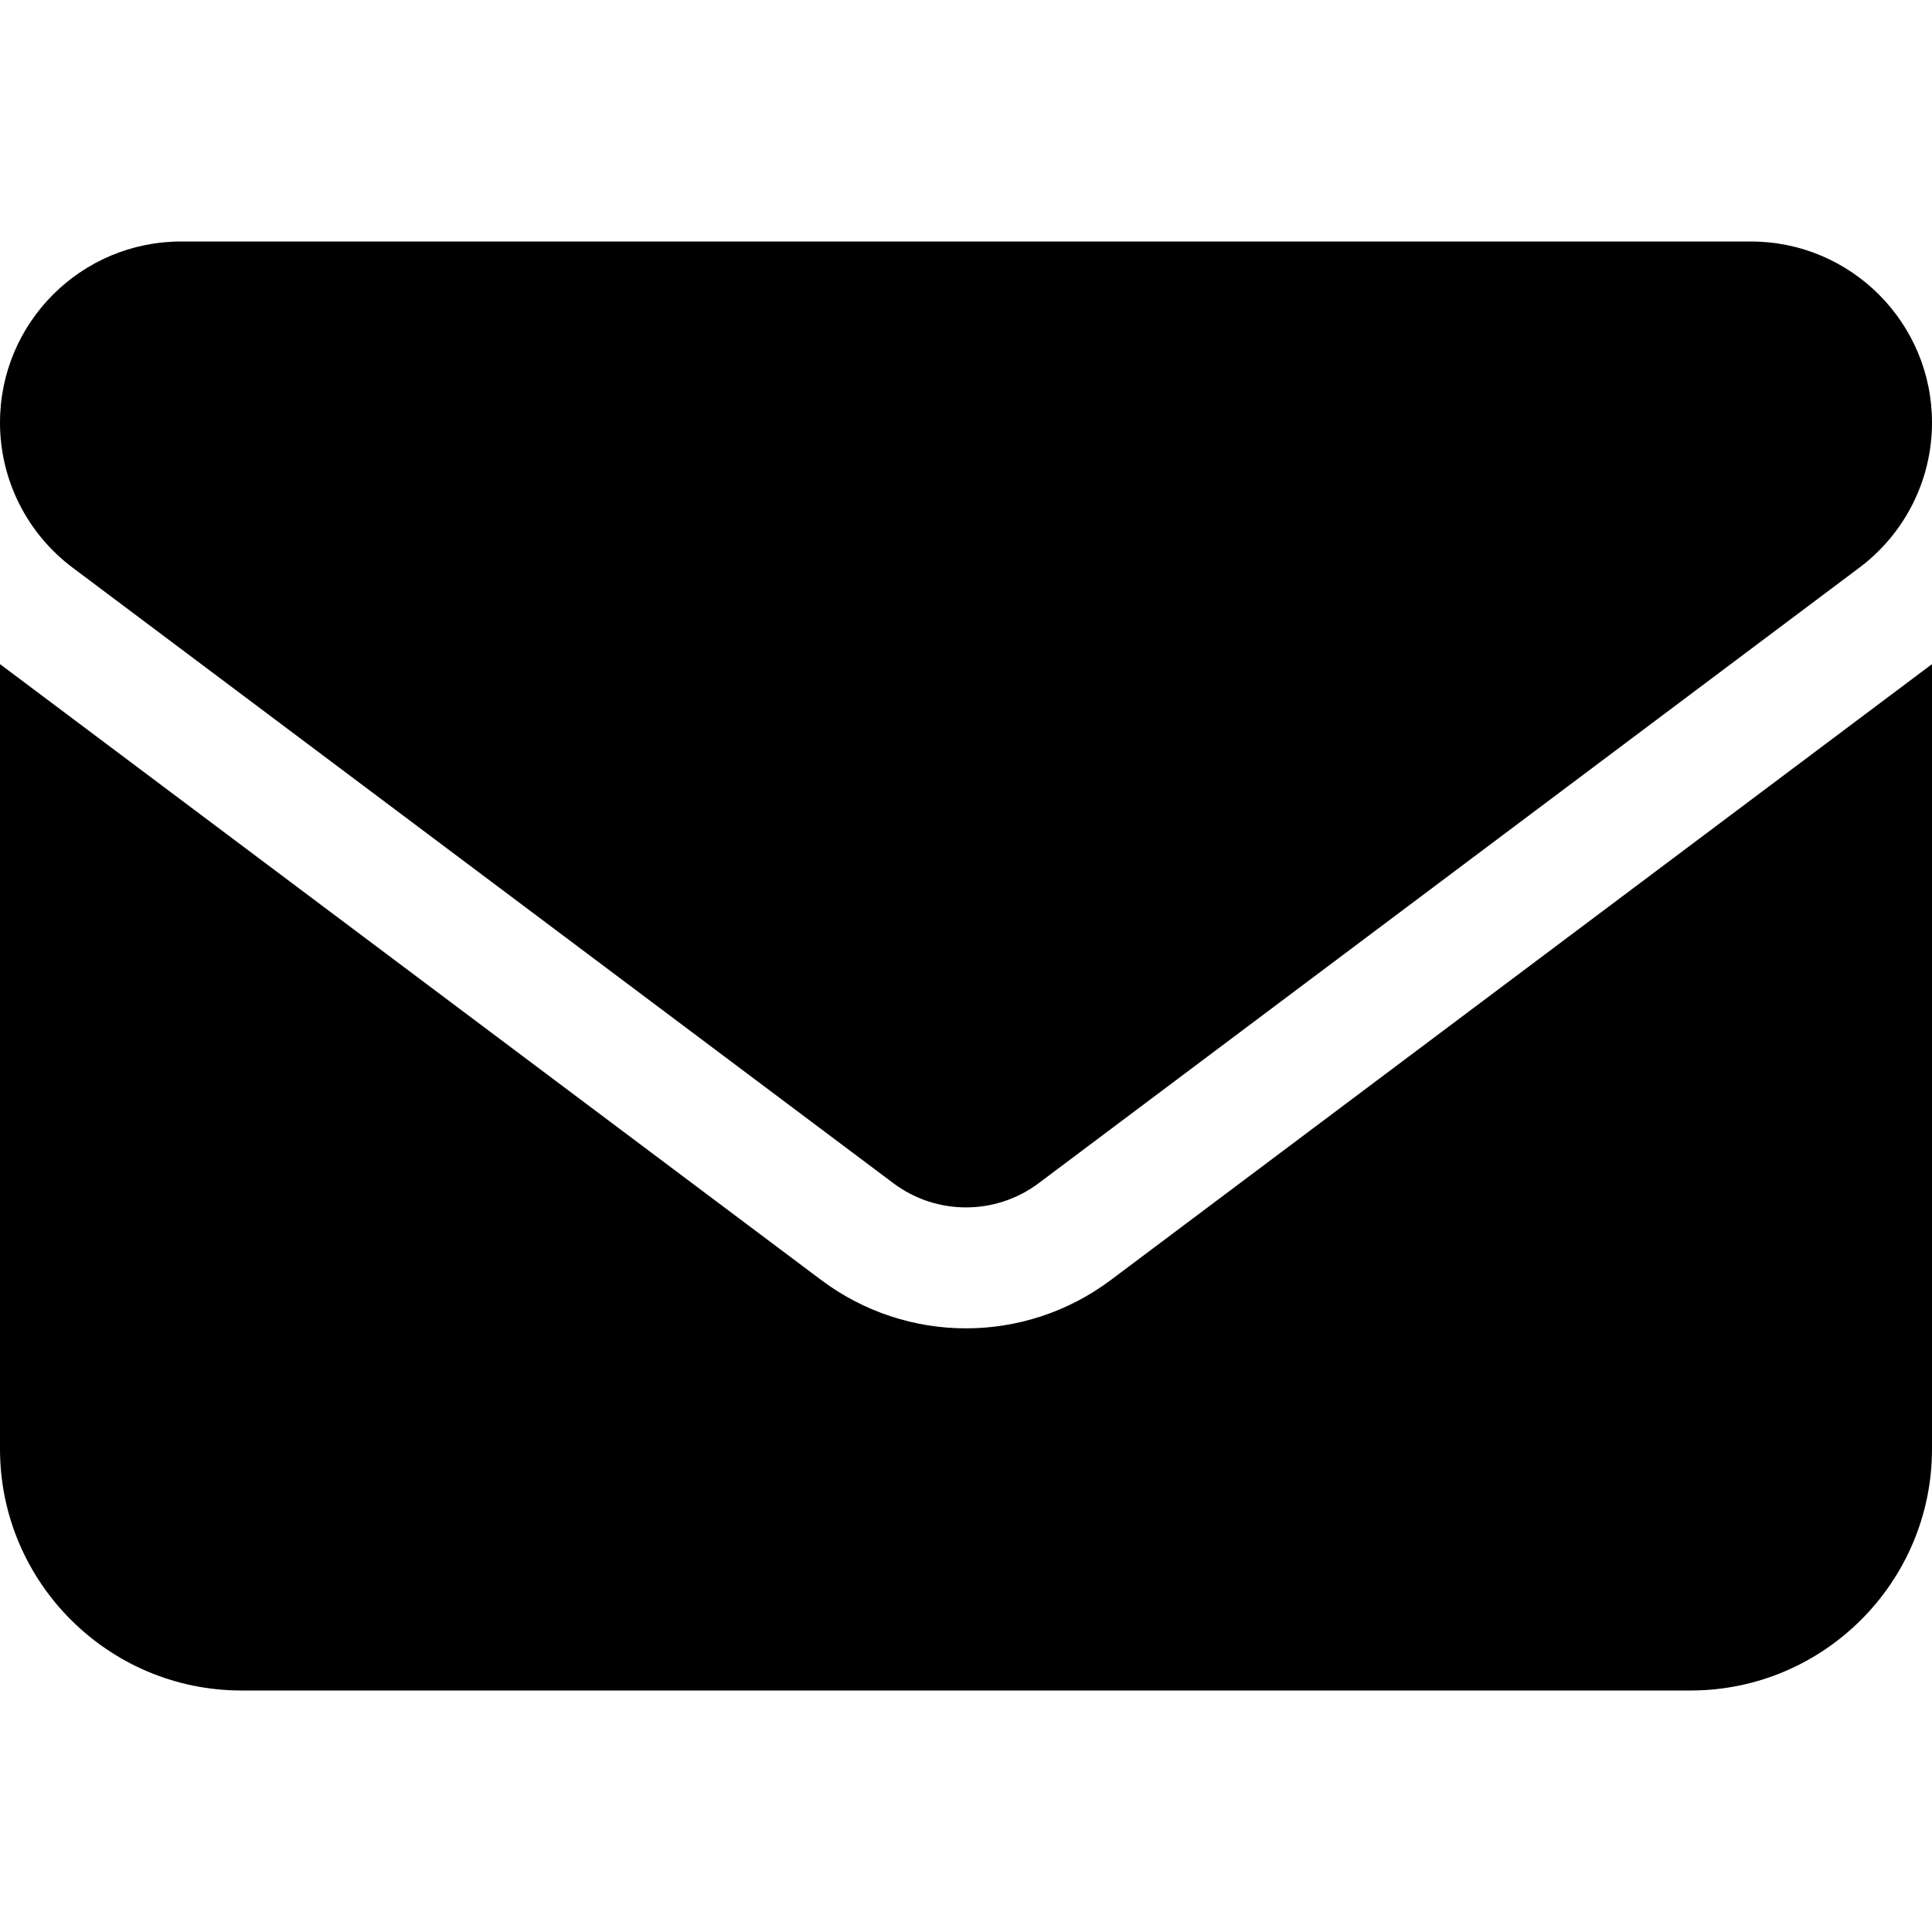
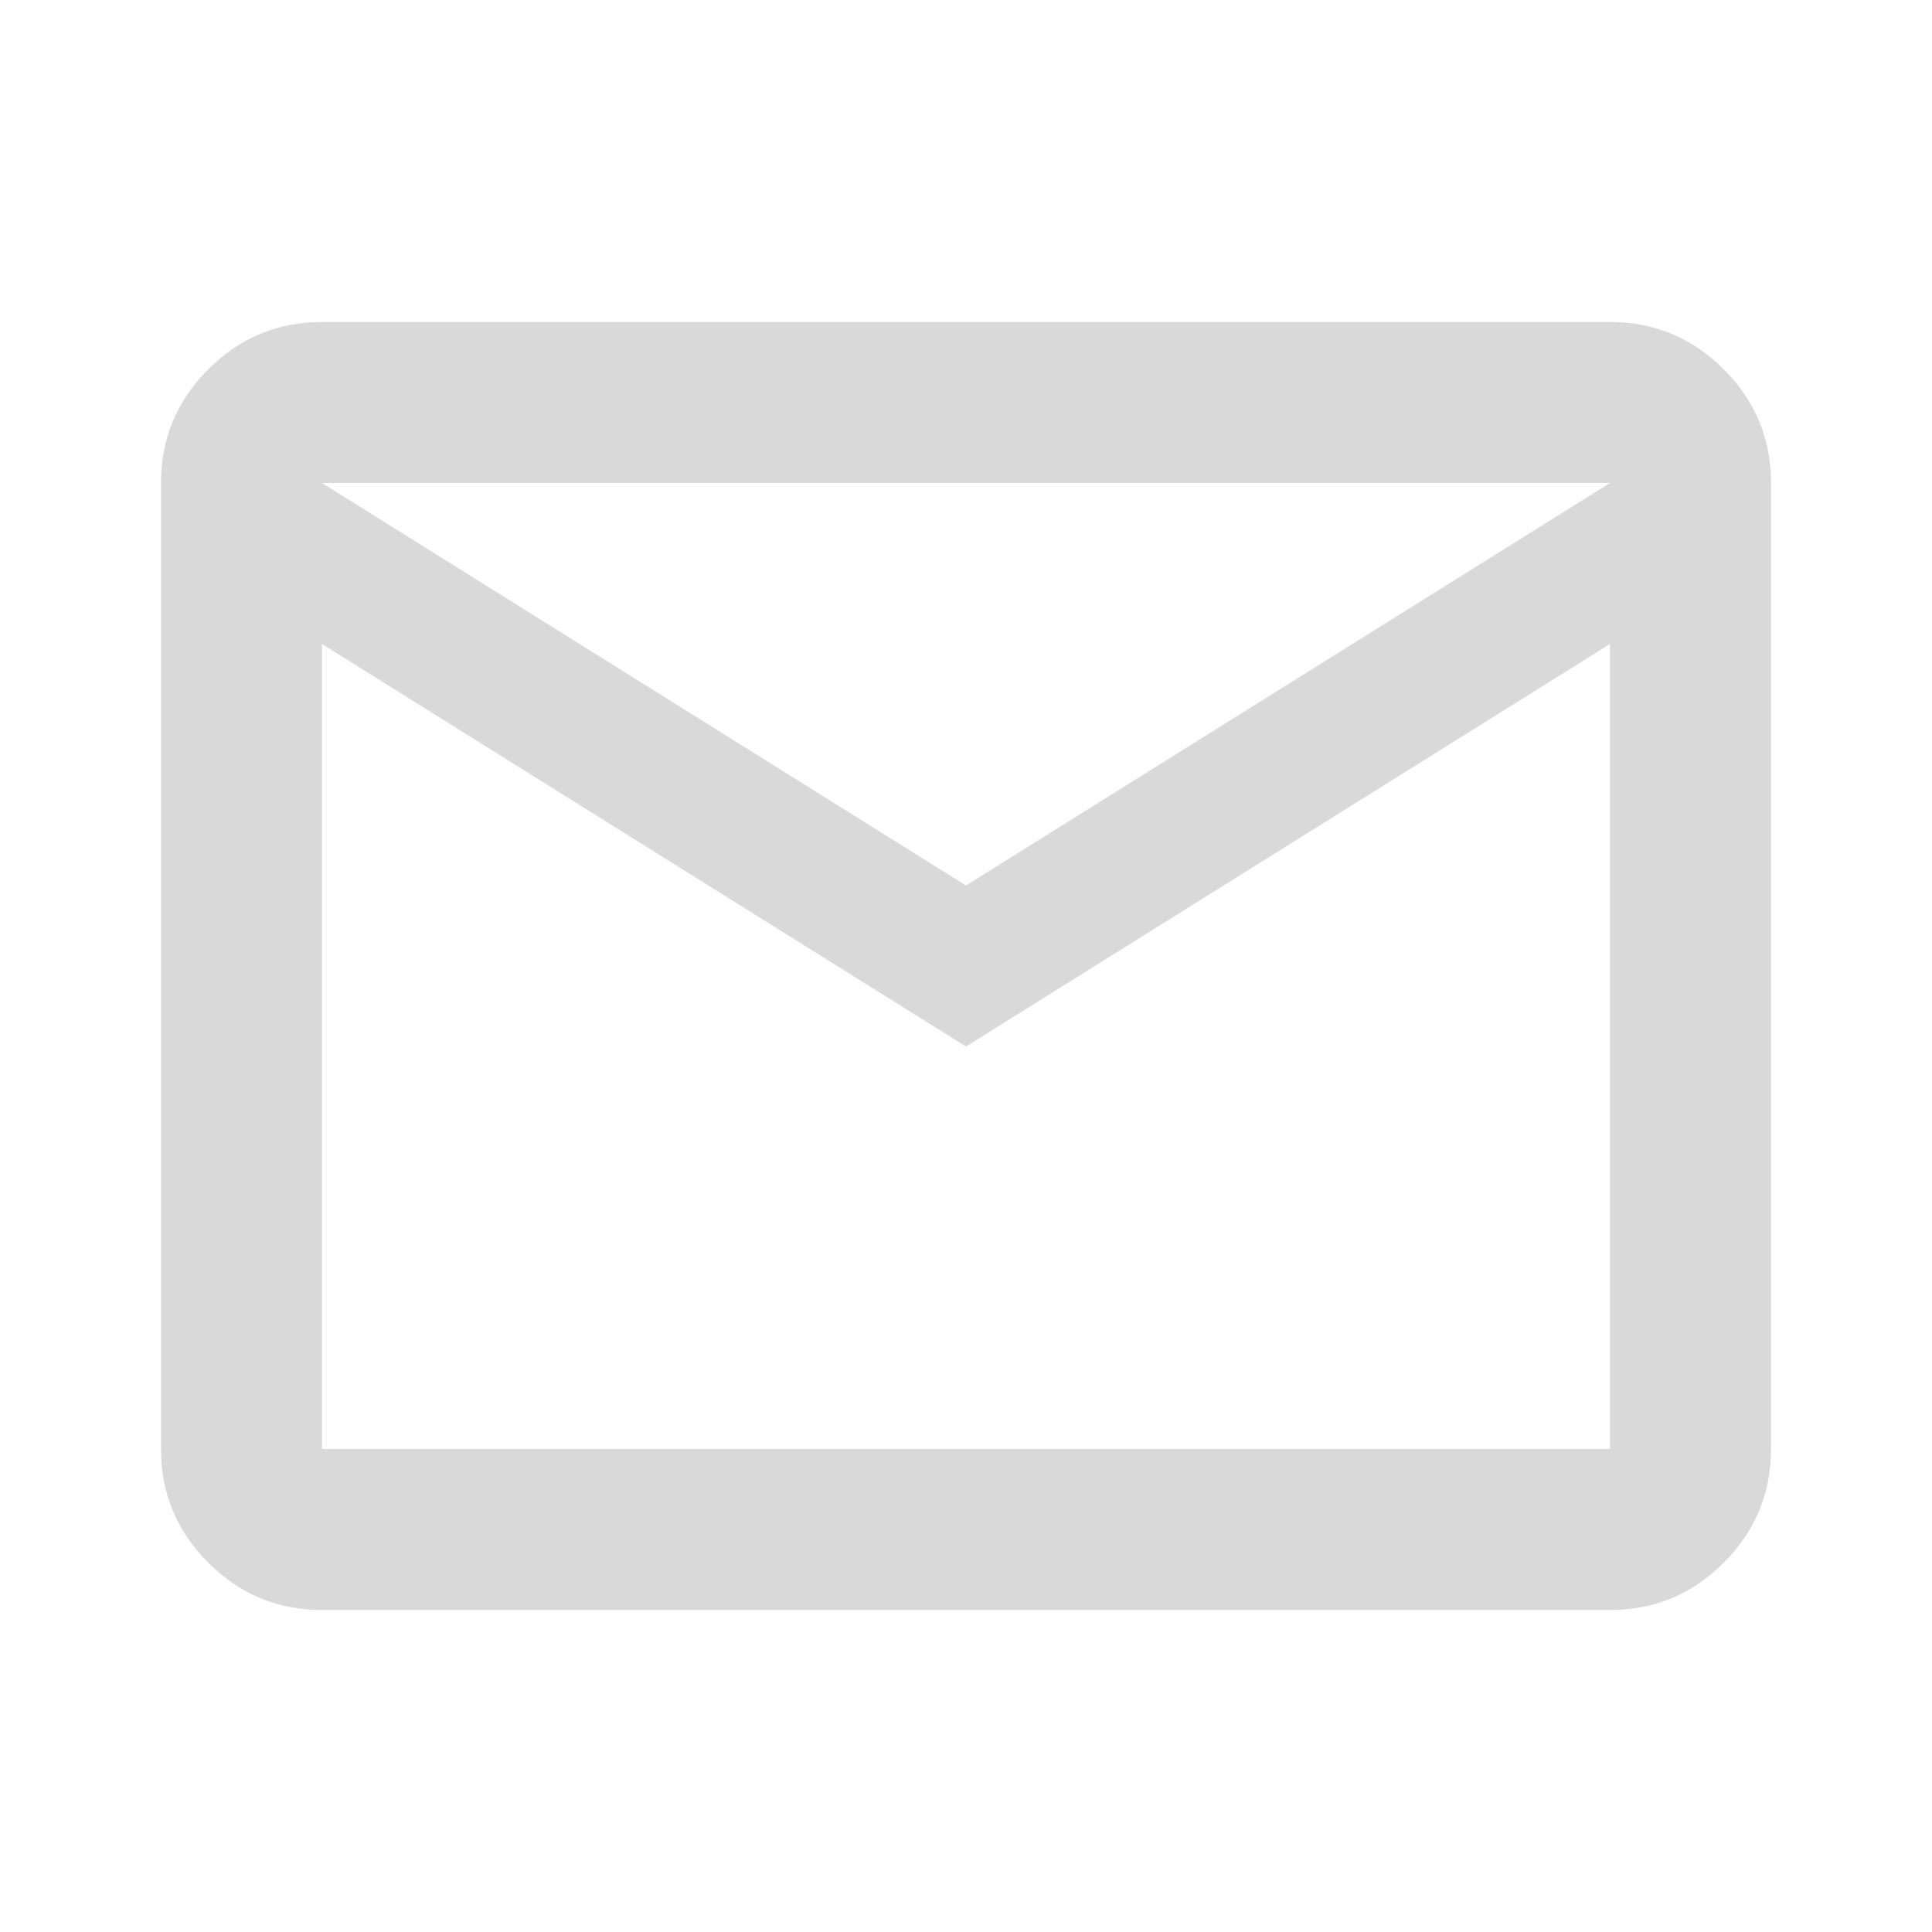
- <svg xmlns="http://www.w3.org/2000/svg" viewBox="0 0 512 512">
-   <path d="M48 64C21.5 64 0 85.5 0 112c0 15.1 7.1 29.3 19.2 38.4L236.8 313.6c11.4 8.5 27 8.5 38.4 0L492.8 150.4c12.1-9.1 19.2-23.3 19.2-38.4c0-26.5-21.5-48-48-48L48 64zM0 176L0 384c0 35.3 28.7 64 64 64l384 0c35.3 0 64-28.7 64-64l0-208L294.4 339.2c-22.8 17.1-54 17.1-76.8 0L0 176z" />
+ <svg xmlns="http://www.w3.org/2000/svg" height="24px" viewBox="0 -960 960 960" width="24px" fill="#D9D9D9">
+   <path d="M160-160q-33 0-56.5-23.5T80-240v-480q0-33 23.5-56.5T160-800h640q33 0 56.5 23.5T880-720v480q0 33-23.5 56.5T800-160H160Zm320-280L160-640v400h640v-400L480-440Zm0-80 320-200H160l320 200ZM160-640v-80 480-400Z" />
</svg>
